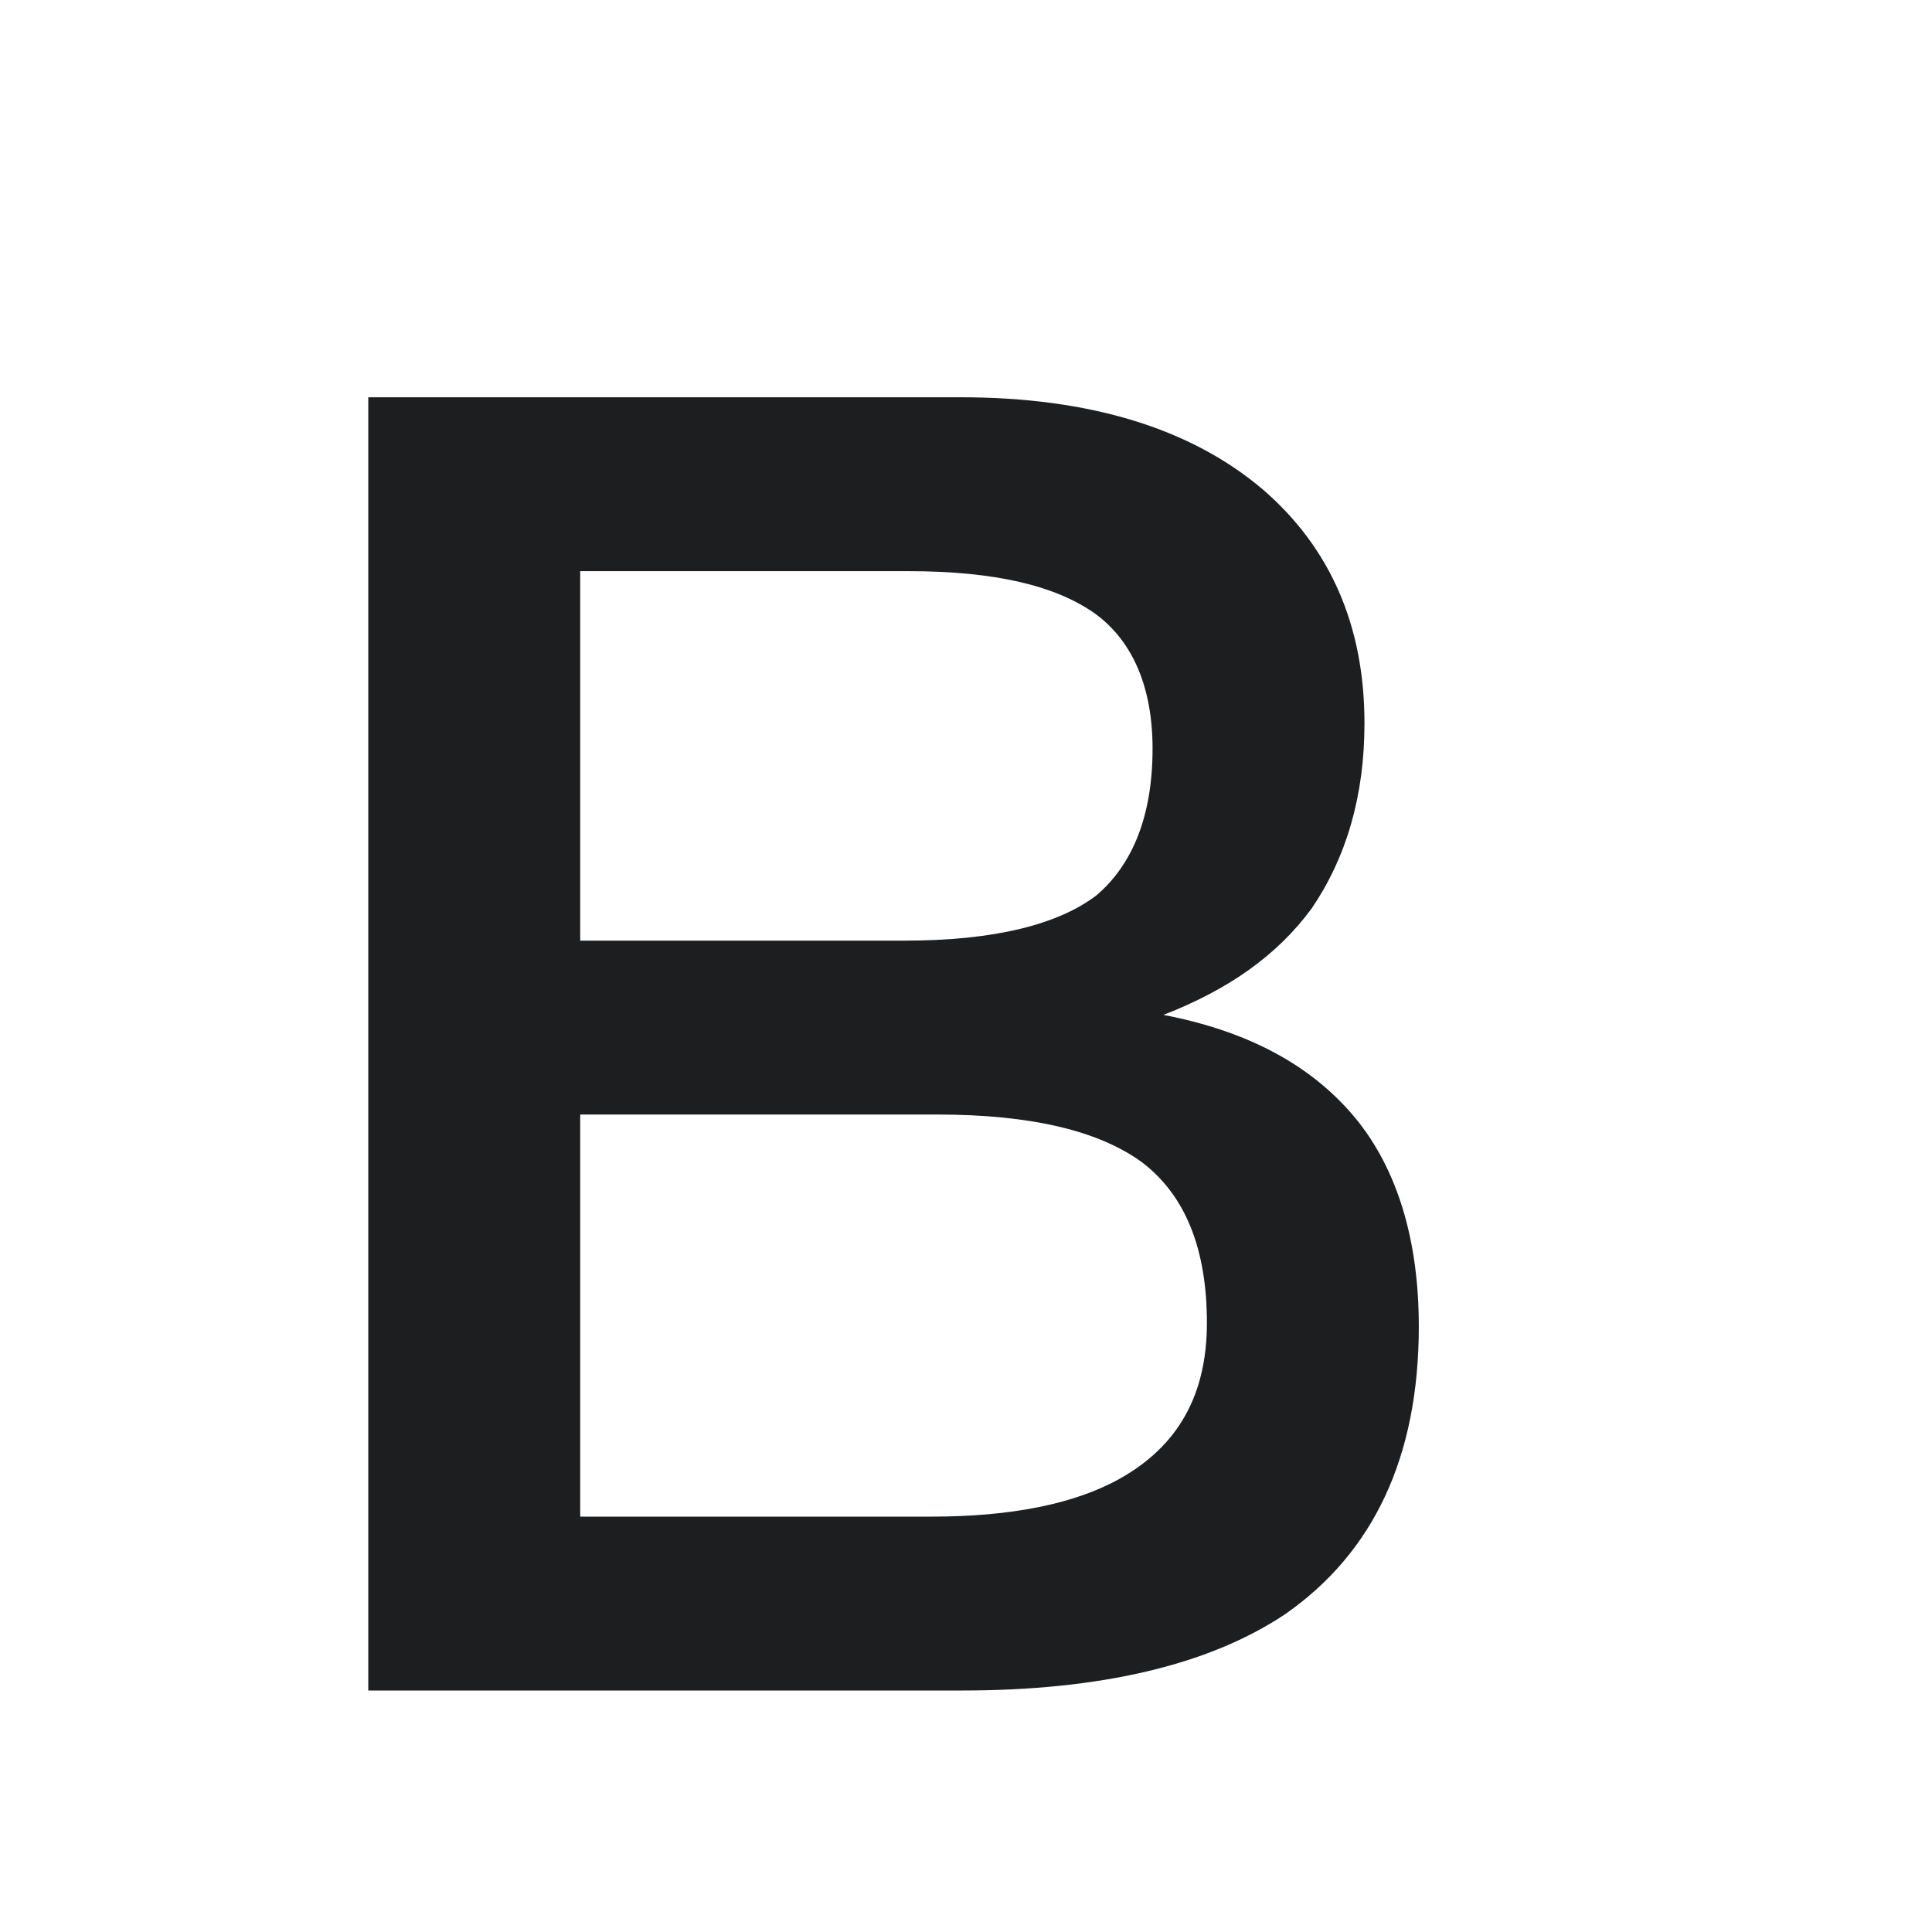
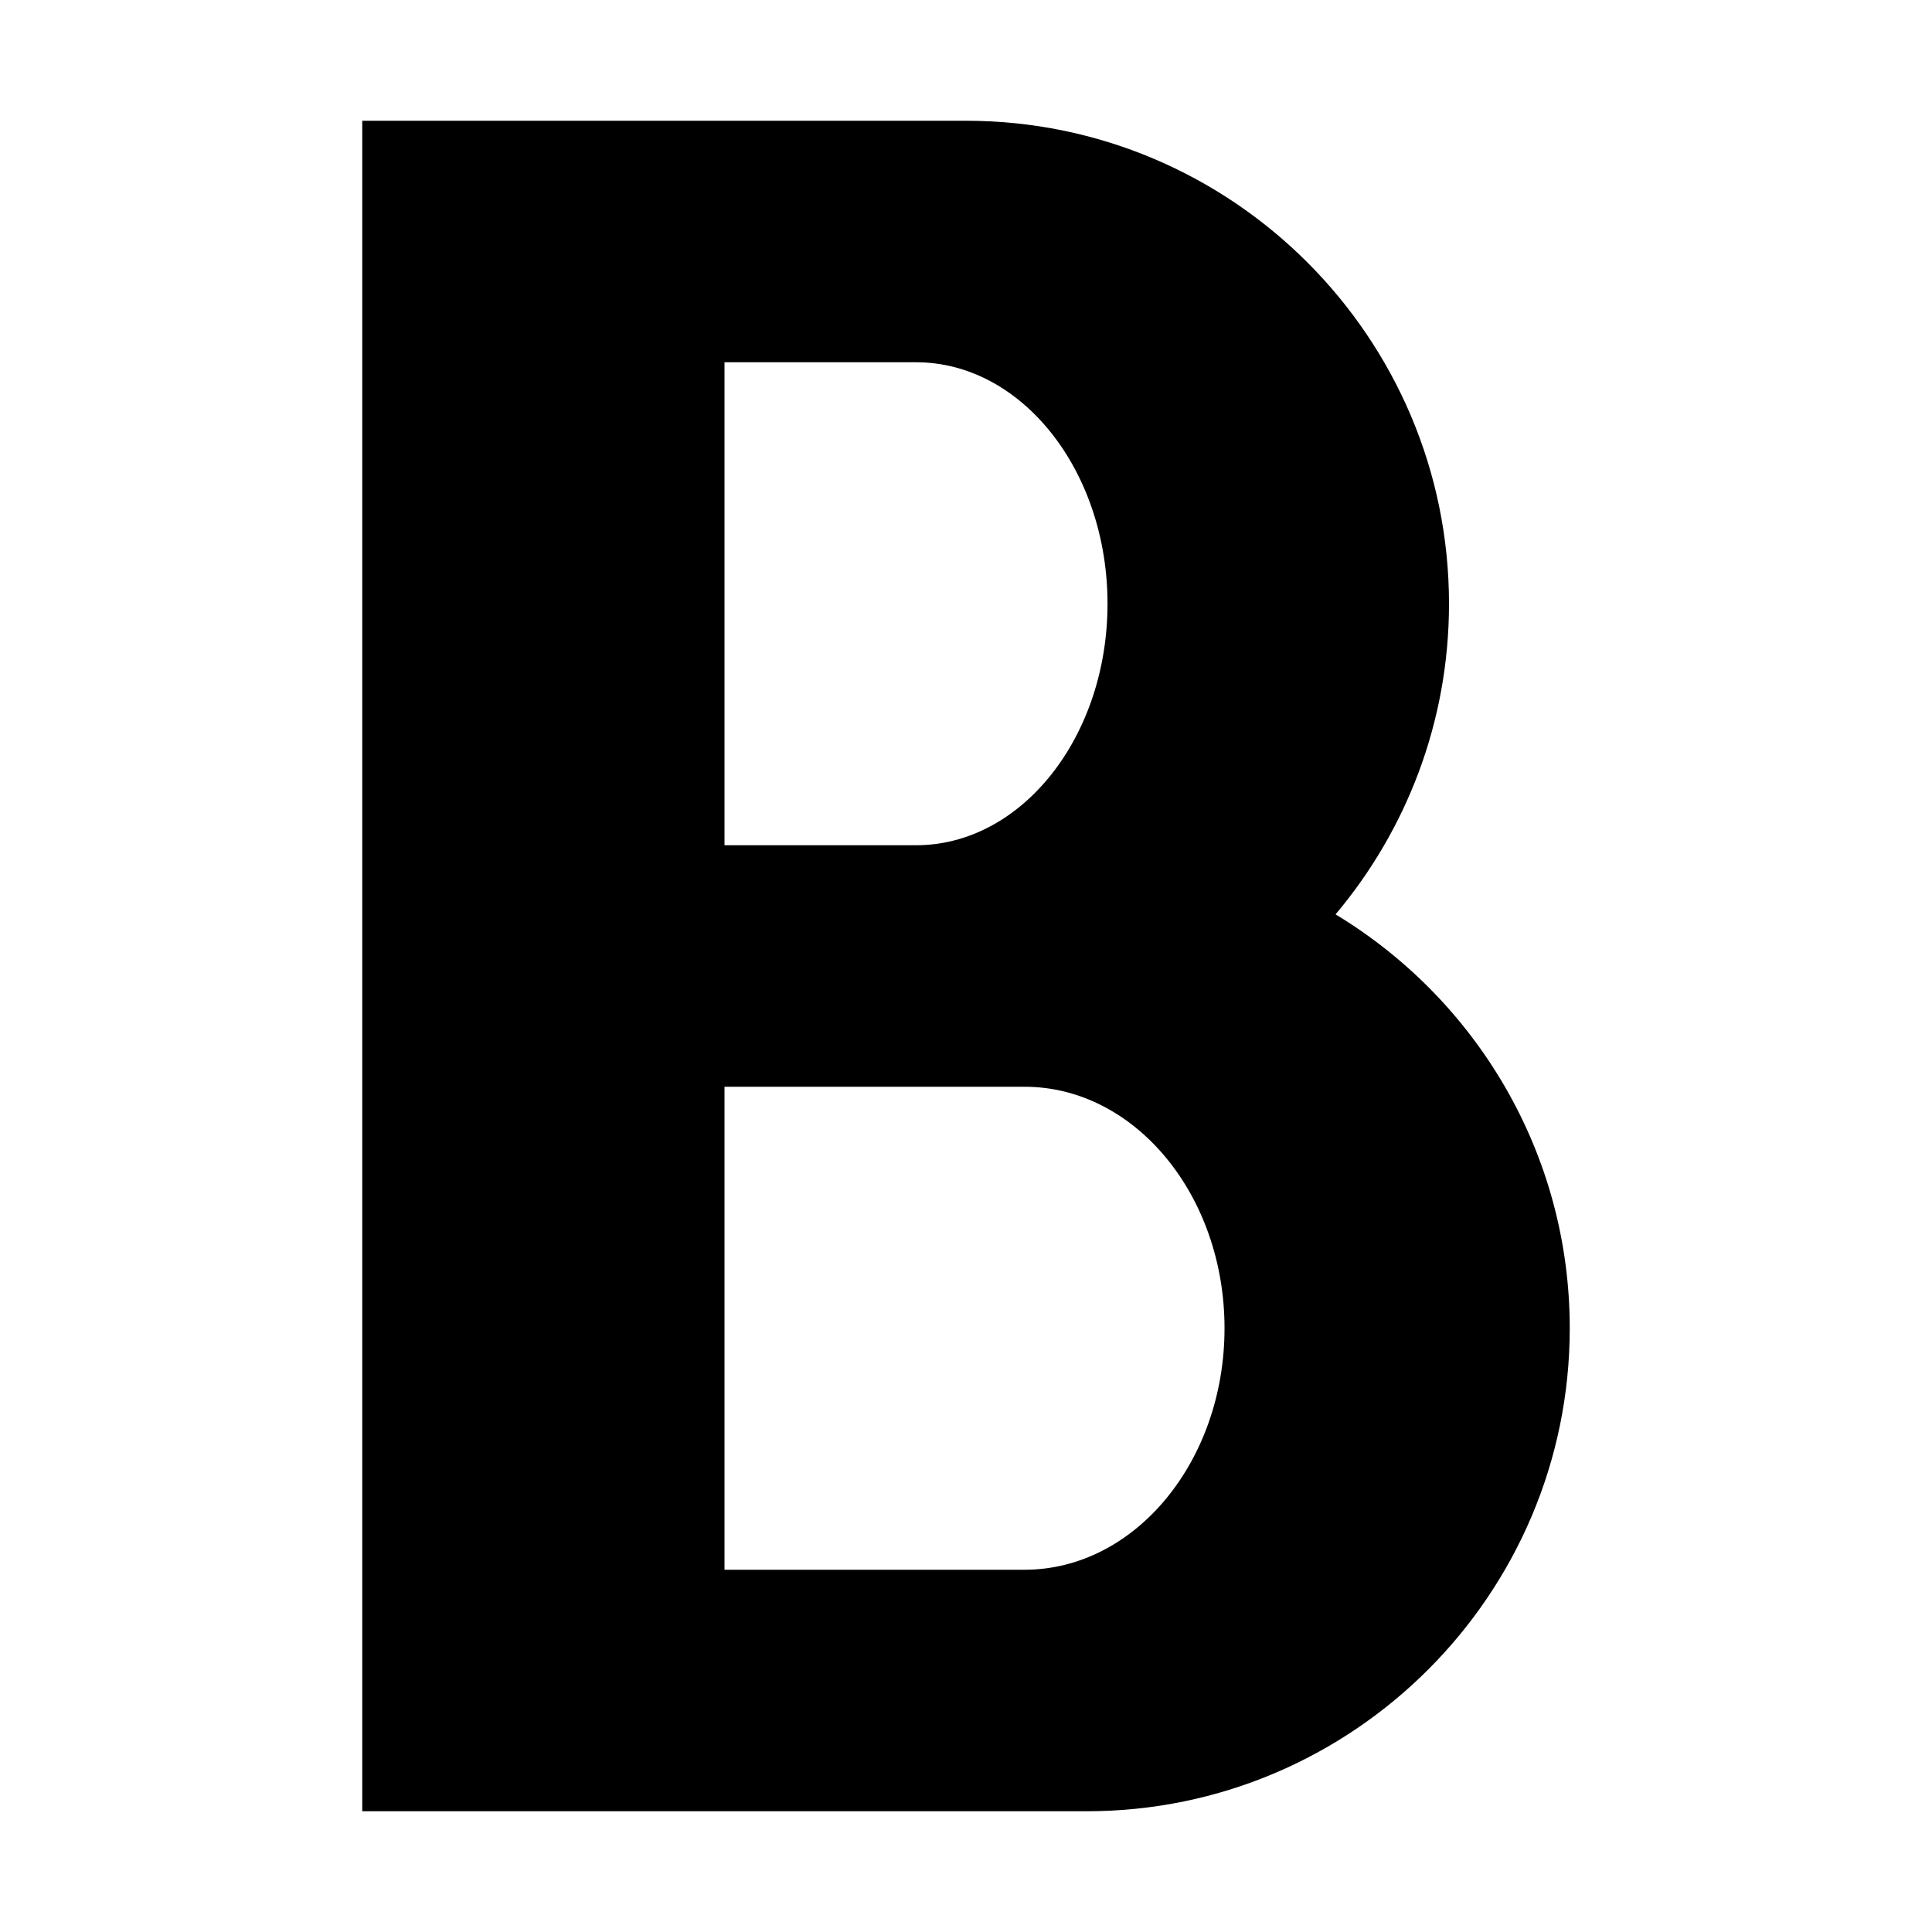
- <svg xmlns="http://www.w3.org/2000/svg" t="1737570816812" class="icon" viewBox="0 0 1024 1024" version="1.1" p-id="16164" width="256" height="256">
-   <path d="M195.2 210.56h313.92c68.16 0 121.92 16.32 160.32 48.96 35.52 30.72 53.76 72 53.76 123.84 0 38.4-9.6 71.04-27.84 97.92-18.24 24.96-44.16 43.2-78.72 56.64 45.12 8.64 78.72 26.88 101.76 54.72 22.08 26.88 33.6 64.32 33.6 110.4 0 69.12-24 120-71.04 152.64-40.32 26.88-97.92 40.32-170.88 40.32H195.2V210.56z m112.32 92.16v195.84H479.36c48 0 81.6-8.64 101.76-24 19.2-16.32 29.76-42.24 29.76-77.76 0-32.64-10.56-56.64-29.76-71.04-21.12-15.36-53.76-23.04-99.84-23.04H307.52z m0 288v213.12h186.24c42.24 0 75.84-6.72 99.84-20.16 30.72-17.28 46.08-44.16 46.08-82.56 0-39.36-11.52-67.2-33.6-84.48-23.04-17.28-59.52-25.92-109.44-25.92H307.52z" fill="#1D1E1F" p-id="16165" />
+ <svg xmlns="http://www.w3.org/2000/svg" t="1737572706480" class="icon" viewBox="0 0 1024 1024" version="1.1" p-id="4106" width="256" height="256">
+   <path d="M707.872 484.64c37.504-44.544 60.128-102.016 60.128-164.64 0-141.152-114.848-256-256-256l-320 0 0 896 384 0c141.152 0 256-114.848 256-256 0-92.96-49.792-174.496-124.128-219.36zM384 192l101.504 0c55.968 0 101.504 57.408 101.504 128s-45.536 128-101.504 128l-101.504 0 0-256zM543.008 832l-159.008 0 0-256 159.008 0c58.464 0 106.016 57.408 106.016 128s-47.552 128-106.016 128z" fill="#000000" p-id="4107" />
</svg>
